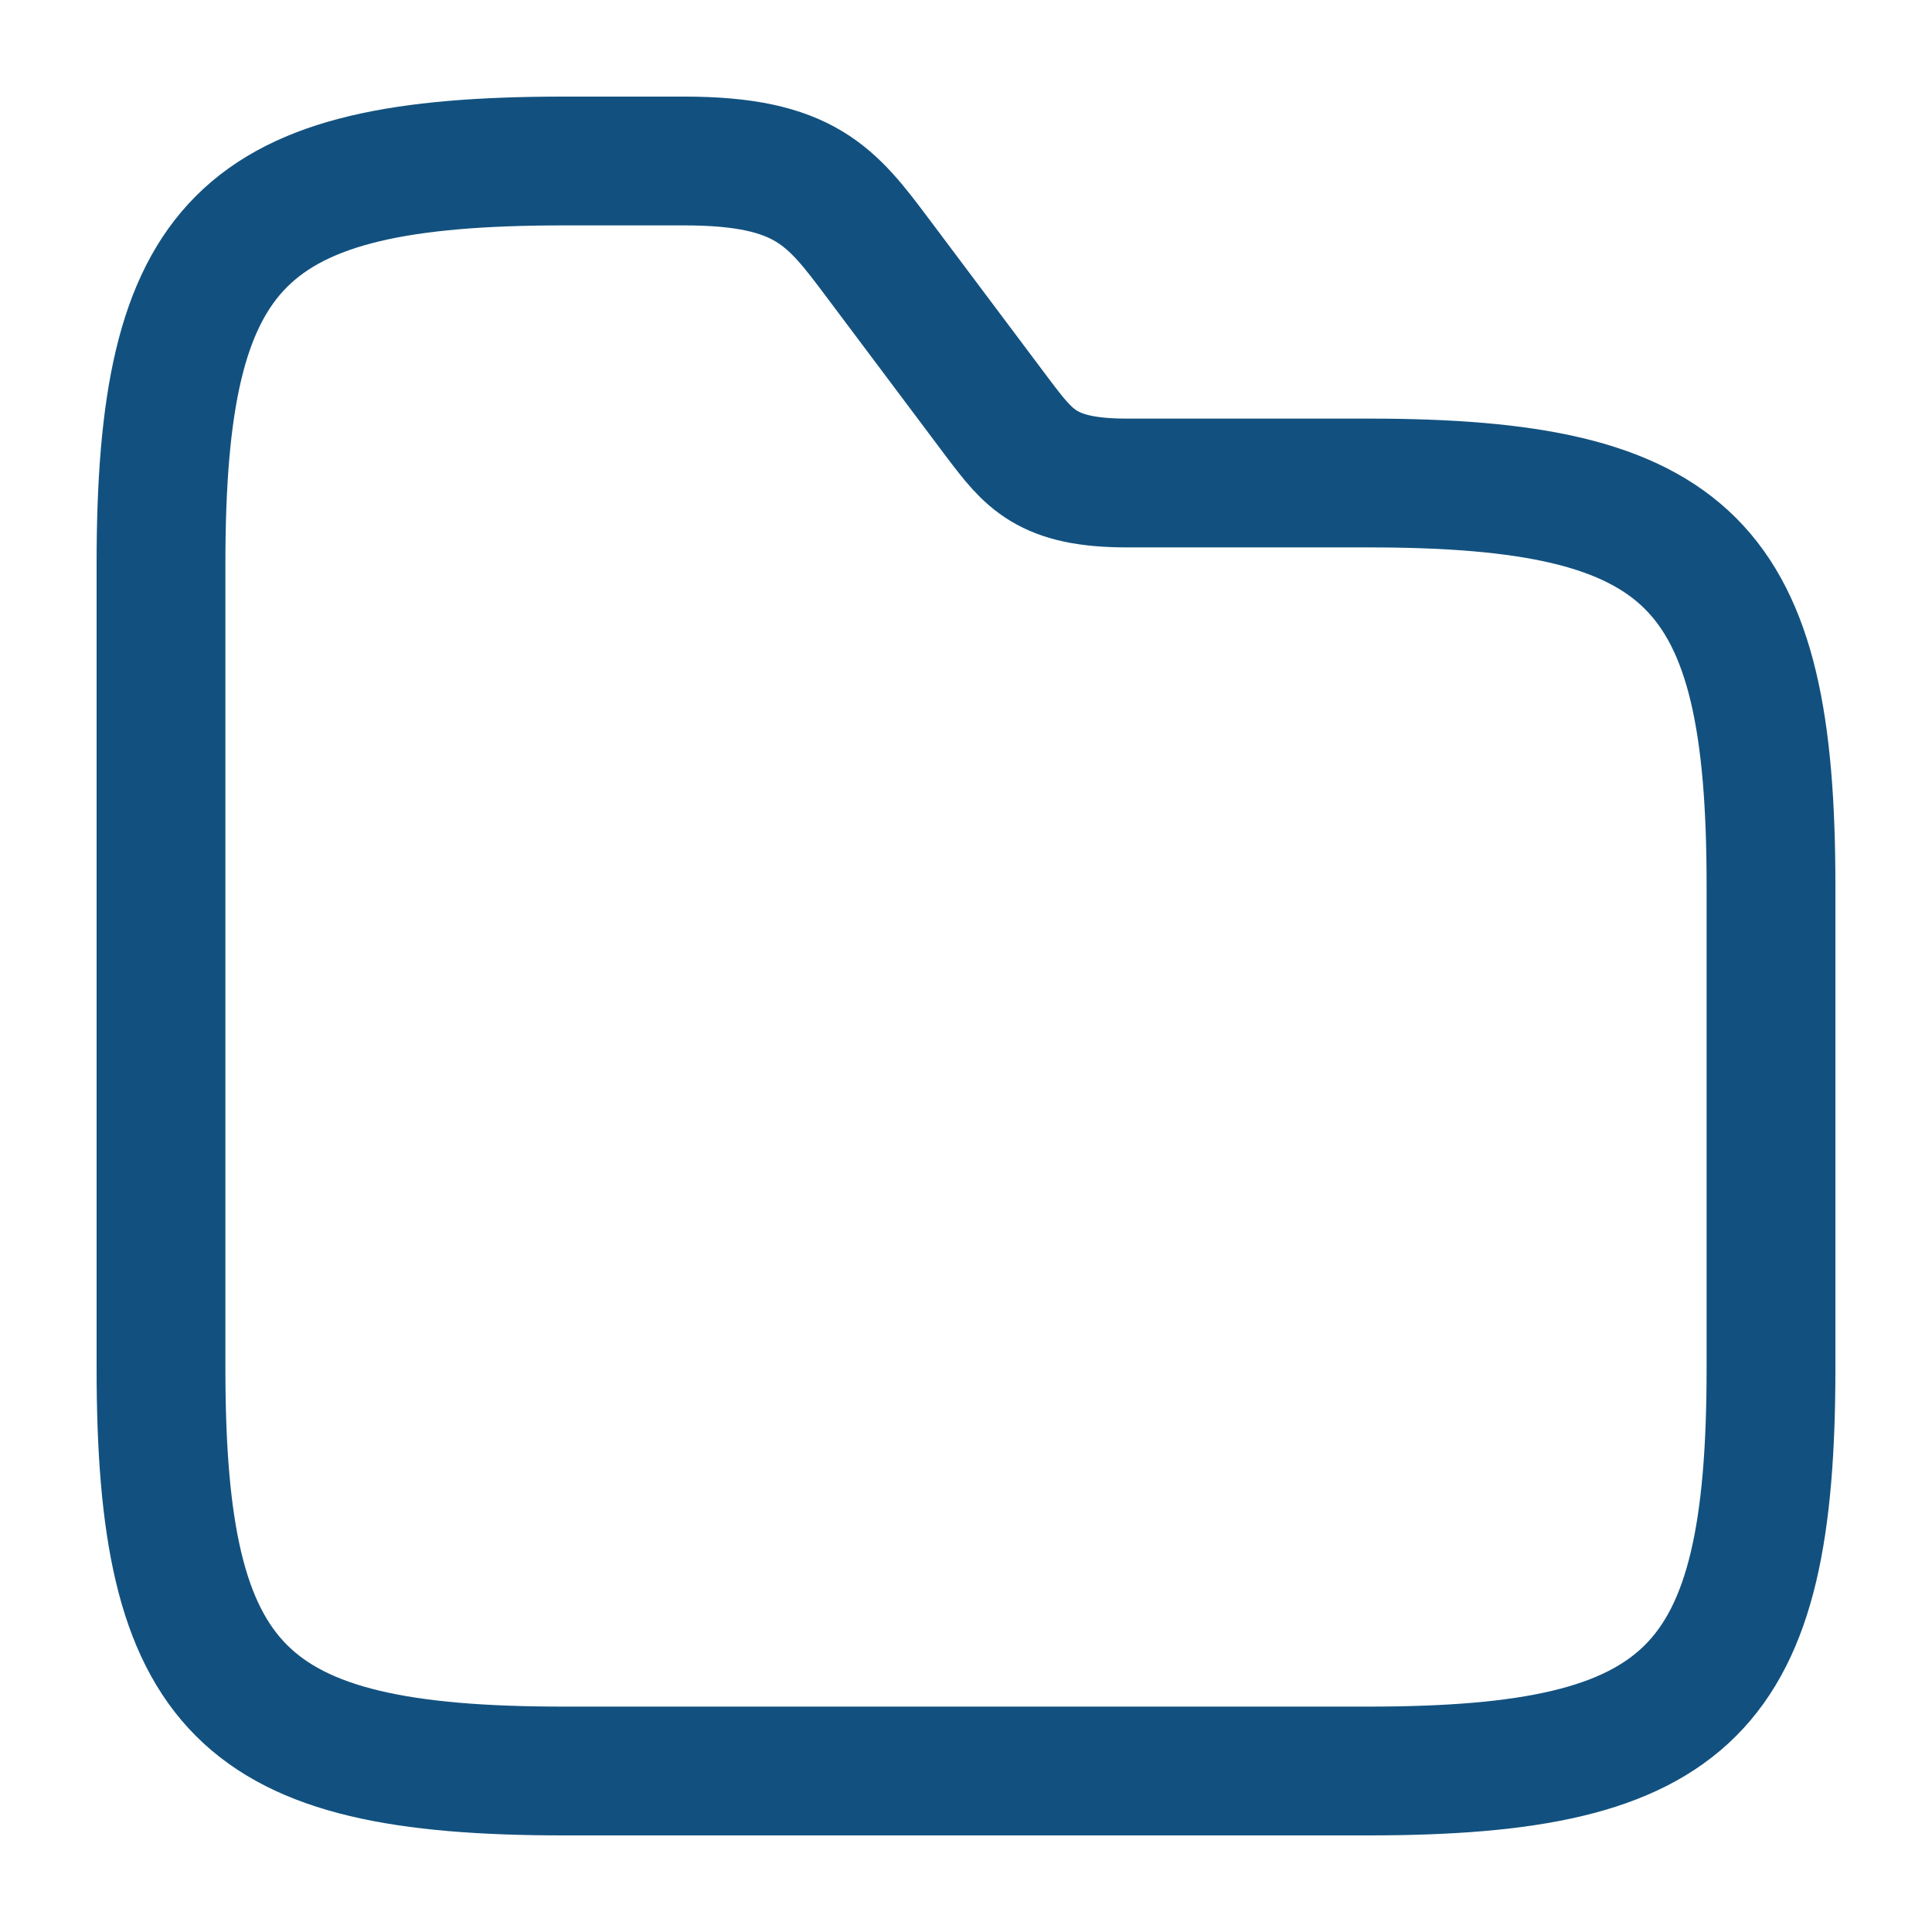
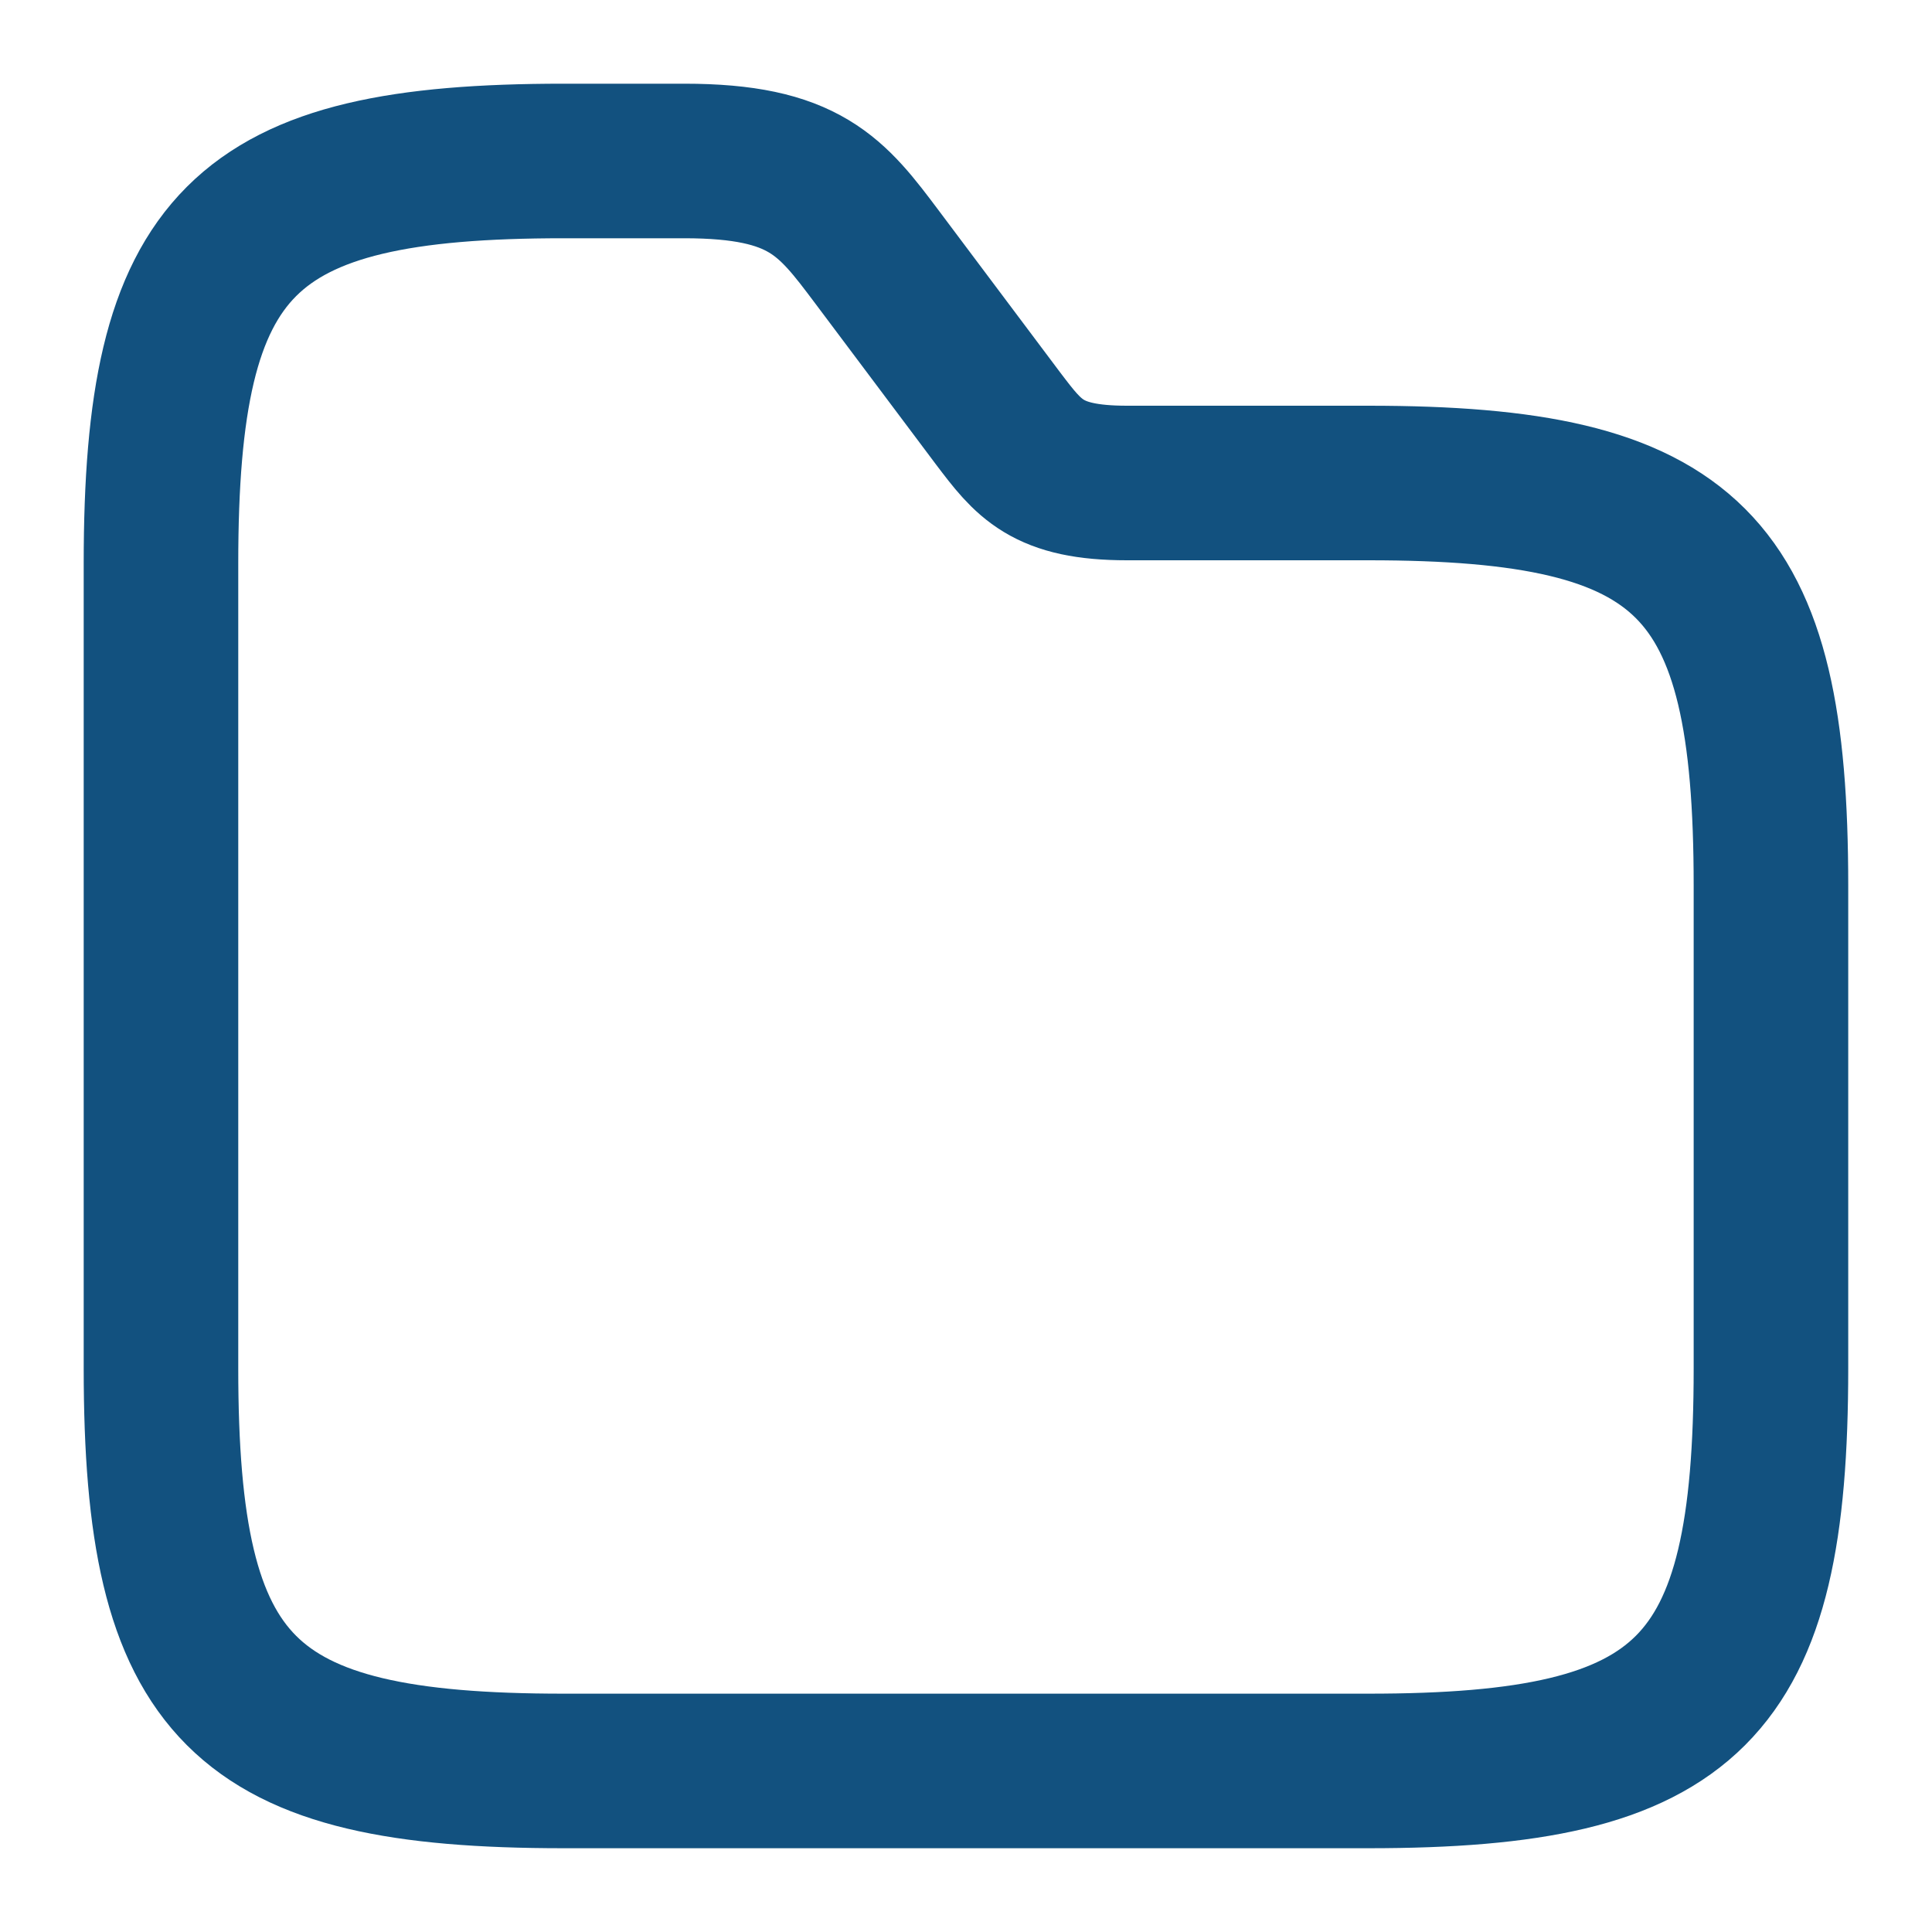
- <svg xmlns="http://www.w3.org/2000/svg" width="30" height="30" viewBox="0 0 30 30" fill="none">
-   <path d="M27.5 13.75V21.25C27.5 26.25 26.25 27.5 21.25 27.5H8.75C3.75 27.5 2.5 26.25 2.5 21.25V8.75C2.5 3.75 3.75 2.5 8.75 2.5H10.625C12.5 2.5 12.912 3.05 13.625 4L15.5 6.5C15.975 7.125 16.25 7.5 17.5 7.5H21.25C26.25 7.5 27.5 8.75 27.5 13.75Z" stroke="#12517F" stroke-width="2" stroke-miterlimit="10" />
+ <svg xmlns="http://www.w3.org/2000/svg" width="25" height="25" viewBox="0 0 25 25" fill="none">
+   <path d="M22.916 11.458V17.708C22.916 21.875 21.875 22.916 17.708 22.916H7.291C3.125 22.916 2.083 21.875 2.083 17.708V7.291C2.083 3.125 3.125 2.083 7.291 2.083H8.854C10.416 2.083 10.76 2.541 11.354 3.333L12.916 5.416C13.312 5.937 13.541 6.25 14.583 6.25H17.708C21.875 6.25 22.916 7.291 22.916 11.458Z" stroke="#12517F" stroke-width="2" stroke-miterlimit="10" />
</svg>
